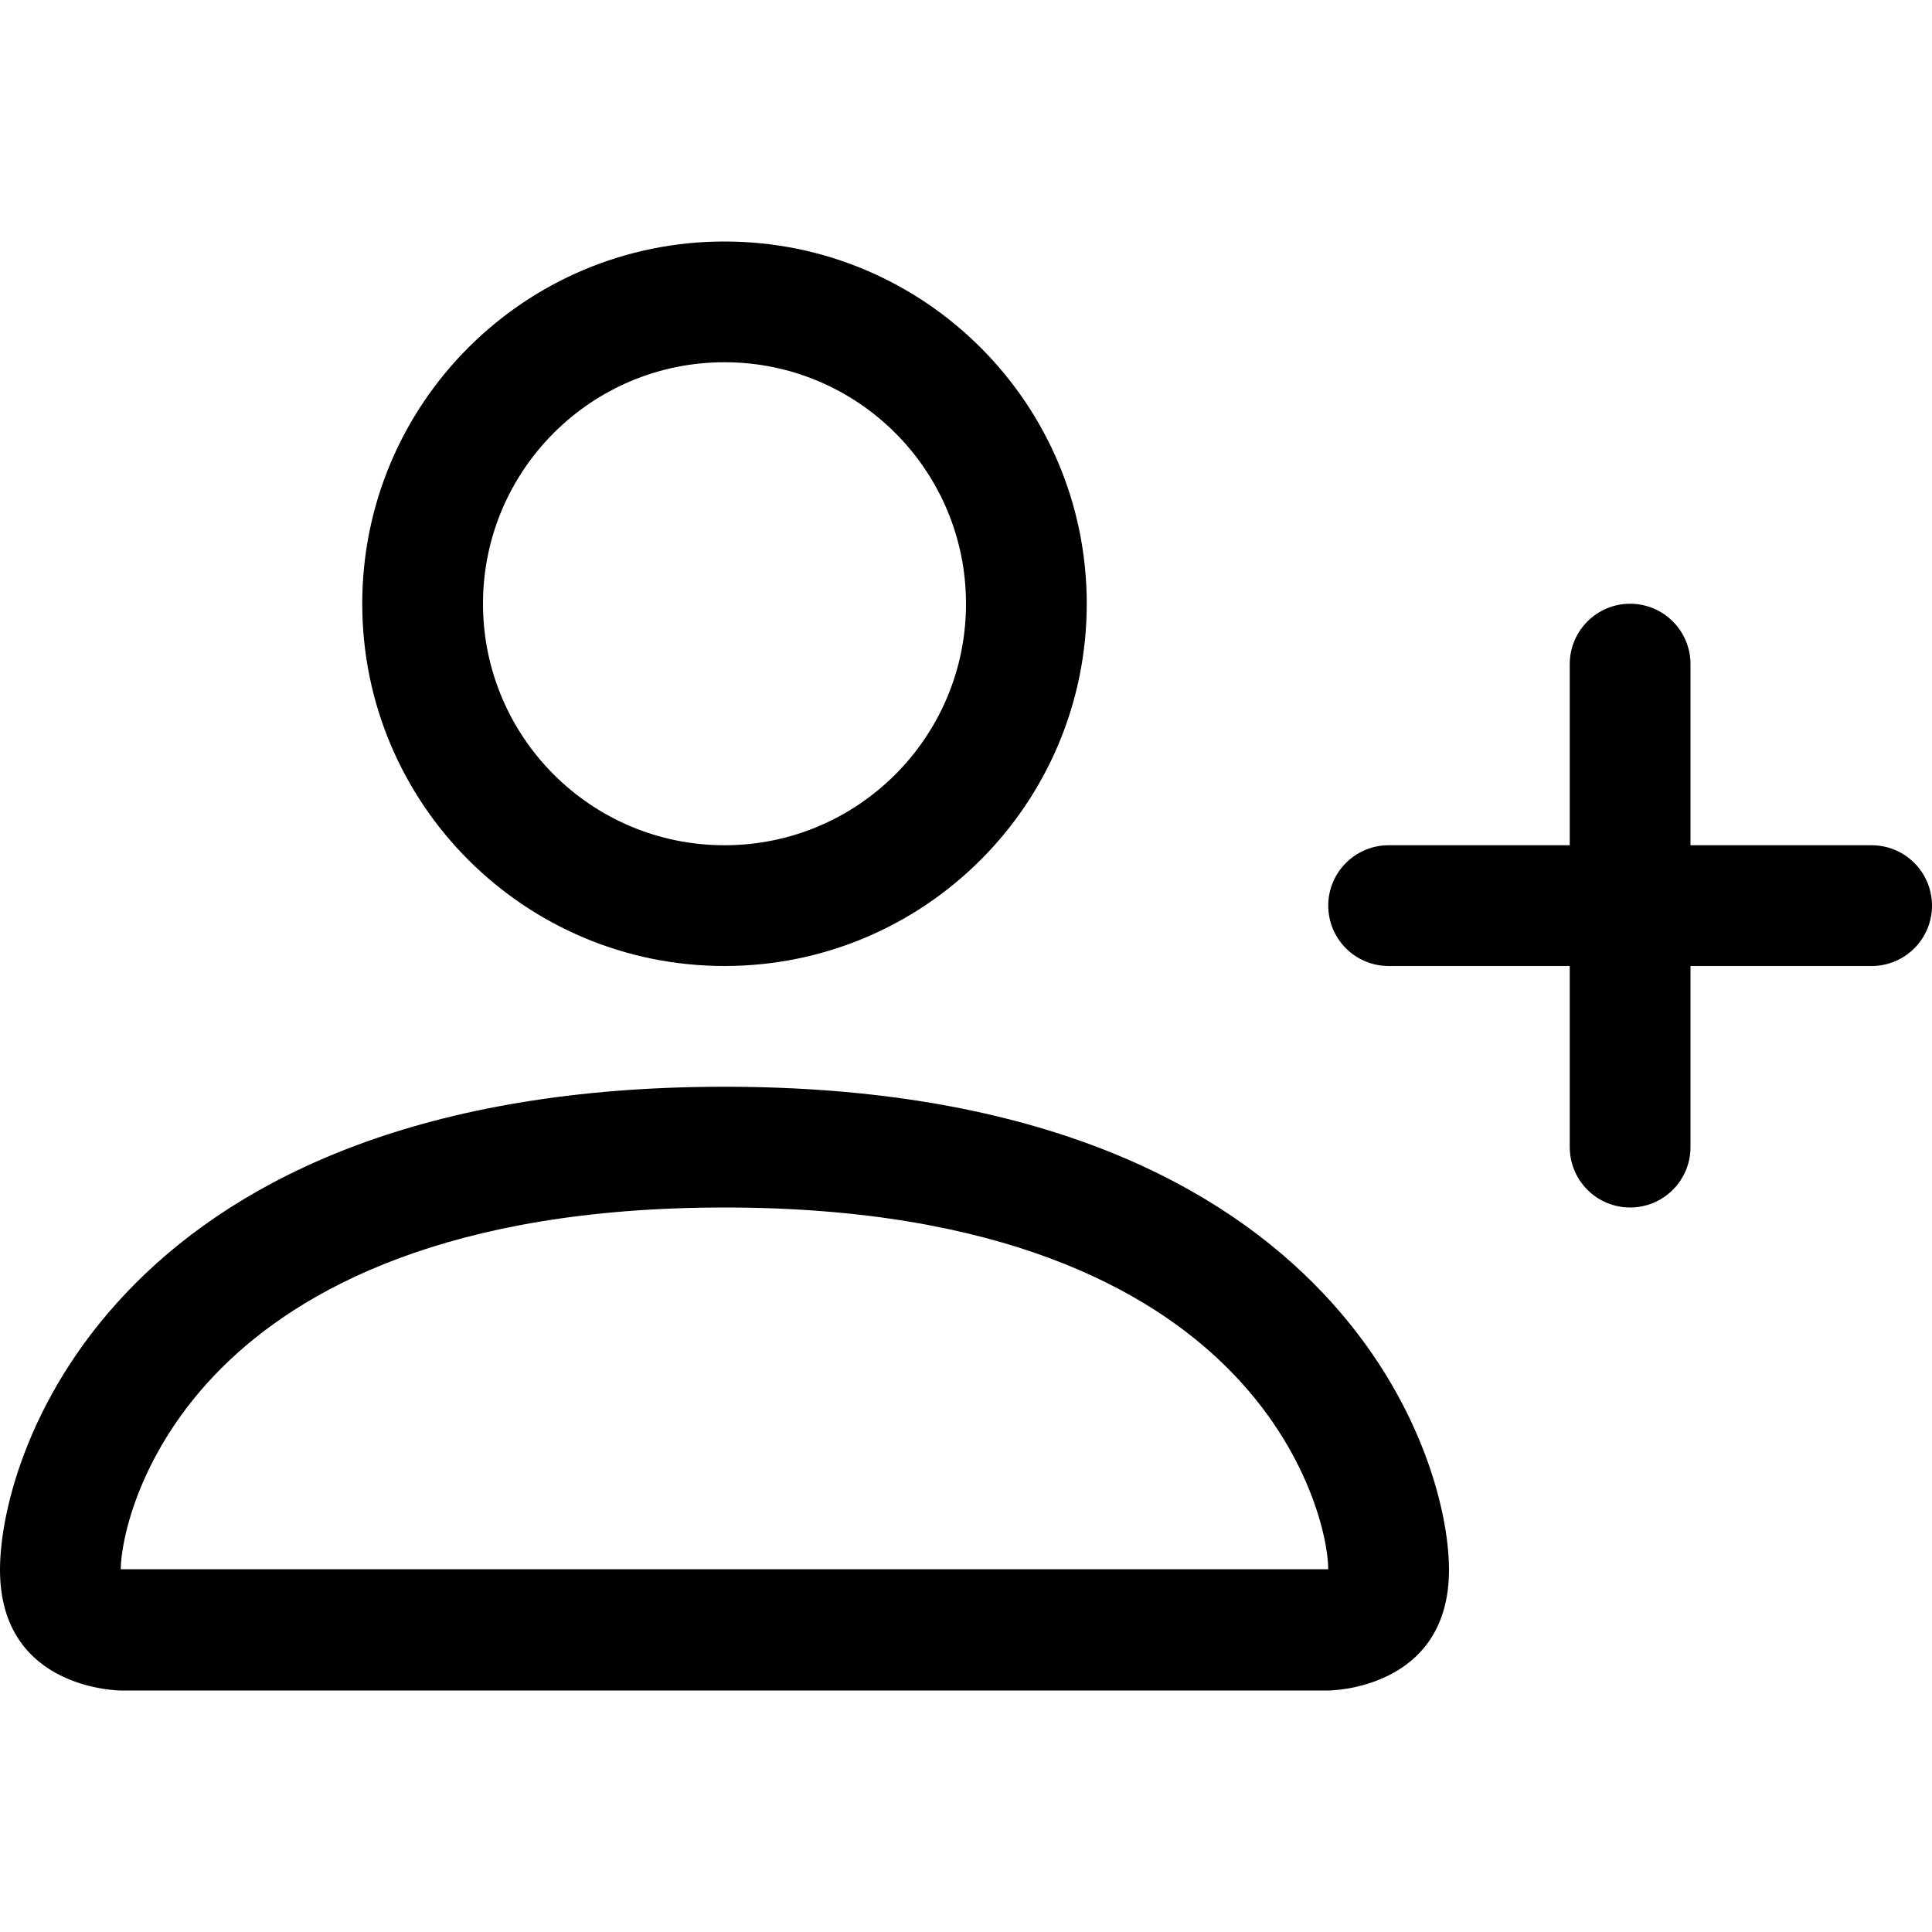
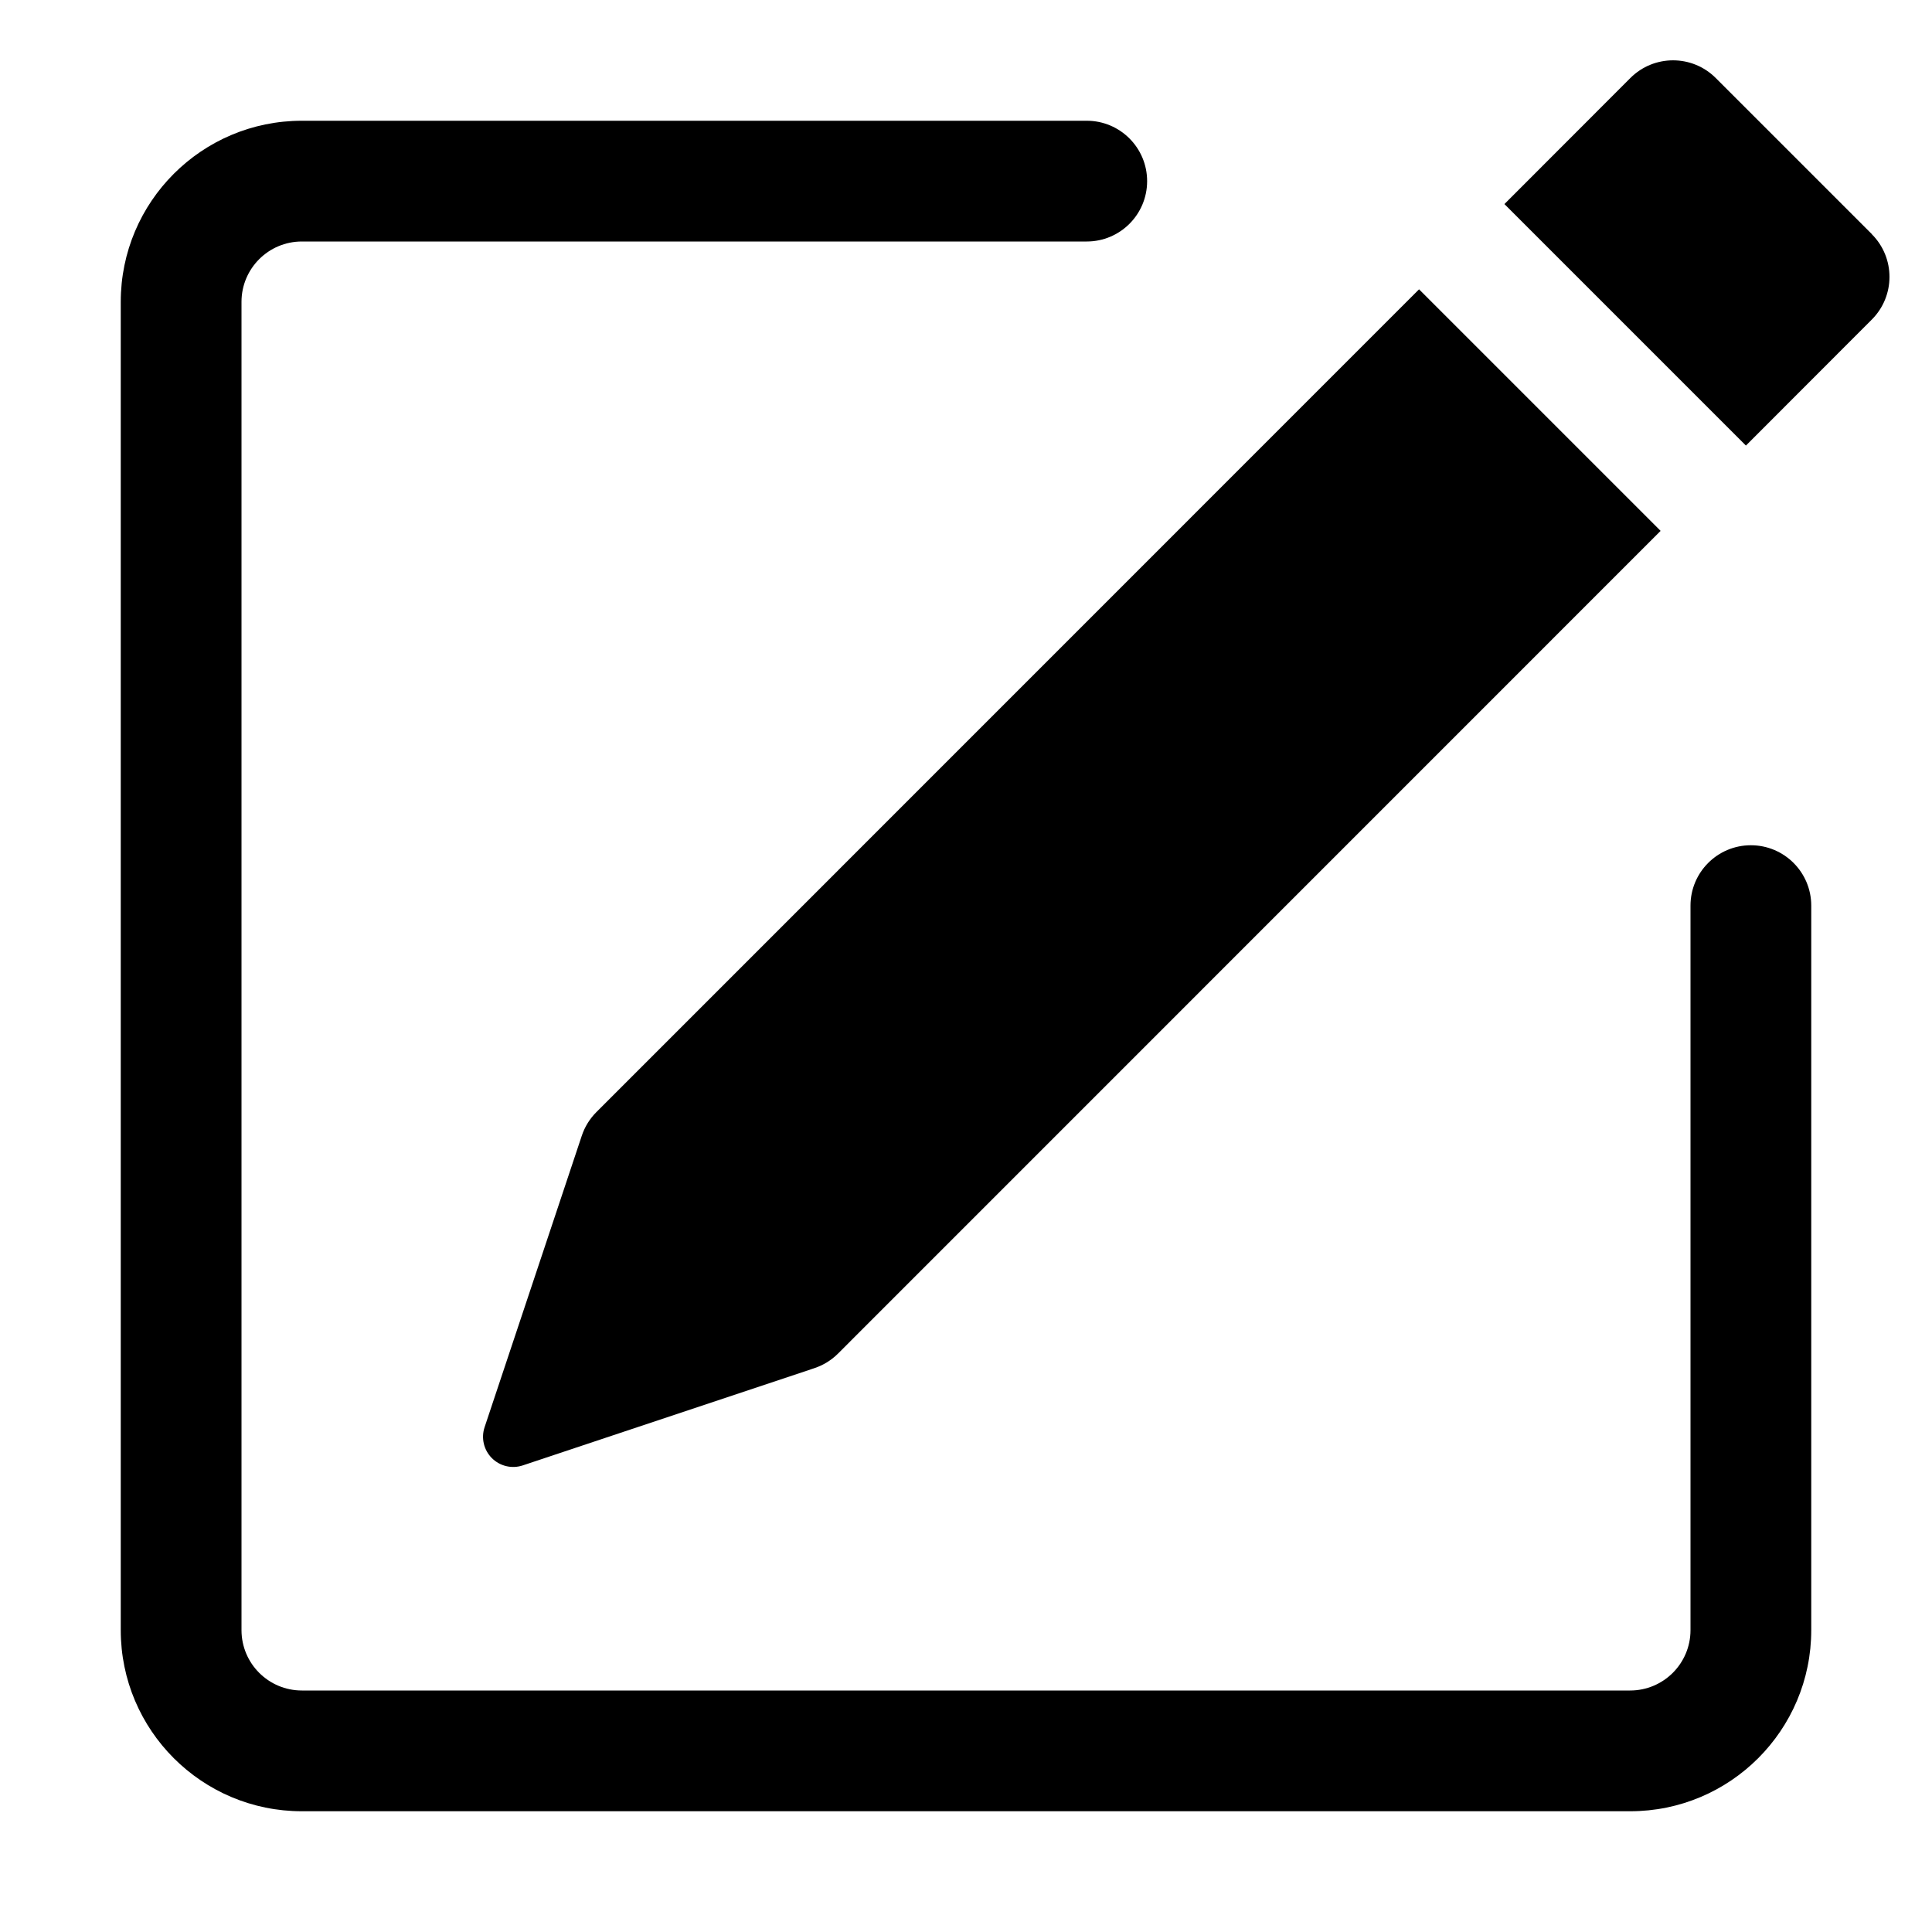
- <svg xmlns="http://www.w3.org/2000/svg" width="16" height="16" fill="currentColor" class="bi bi-person-plus" viewBox="0 0 16 16">
-   <path d="M6 8a3 3 0 1 0 0-6 3 3 0 0 0 0 6zm2-3a2 2 0 1 1-4 0 2 2 0 0 1 4 0zm4 8c0 1-1 1-1 1H1s-1 0-1-1 1-4 6-4 6 3 6 4zm-1-.004c-.001-.246-.154-.986-.832-1.664C9.516 10.68 8.289 10 6 10c-2.29 0-3.516.68-4.168 1.332-.678.678-.83 1.418-.832 1.664h10z" />
-   <path fill-rule="evenodd" d="M13.5 5a.5.5 0 0 1 .5.5V7h1.5a.5.5 0 0 1 0 1H14v1.5a.5.5 0 0 1-1 0V8h-1.5a.5.5 0 0 1 0-1H13V5.5a.5.5 0 0 1 .5-.5z" />
+ <svg xmlns="http://www.w3.org/2000/svg" width="16" height="16" fill="currentColor" class="bi bi-pencil-square" viewBox="0 0 16 16">
+   <path d="M15.502 1.94a.5.5 0 0 1 0 .706L14.459 3.69l-2-2L13.502.646a.5.5 0 0 1 .707 0l1.293 1.293zm-1.75 2.456l-2-2L4.939 9.21a.5.5 0 0 0-.121.196l-.805 2.414a.25.25 0 0 0 .316.316l2.414-.805a.5.5 0 0 0 .196-.12l6.813-6.814z" />
+   <path fill-rule="evenodd" d="M1 13.5A1.5 1.5 0 0 0 2.5 15h11a1.5 1.5 0 0 0 1.5-1.5v-6a.5.5 0 0 0-1 0v6a.5.5 0 0 1-.5.5h-11a.5.5 0 0 1-.5-.5v-11a.5.5 0 0 1 .5-.5H9a.5.5 0 0 0 0-1H2.5A1.5 1.5 0 0 0 1 2.5v11z" />
</svg>
